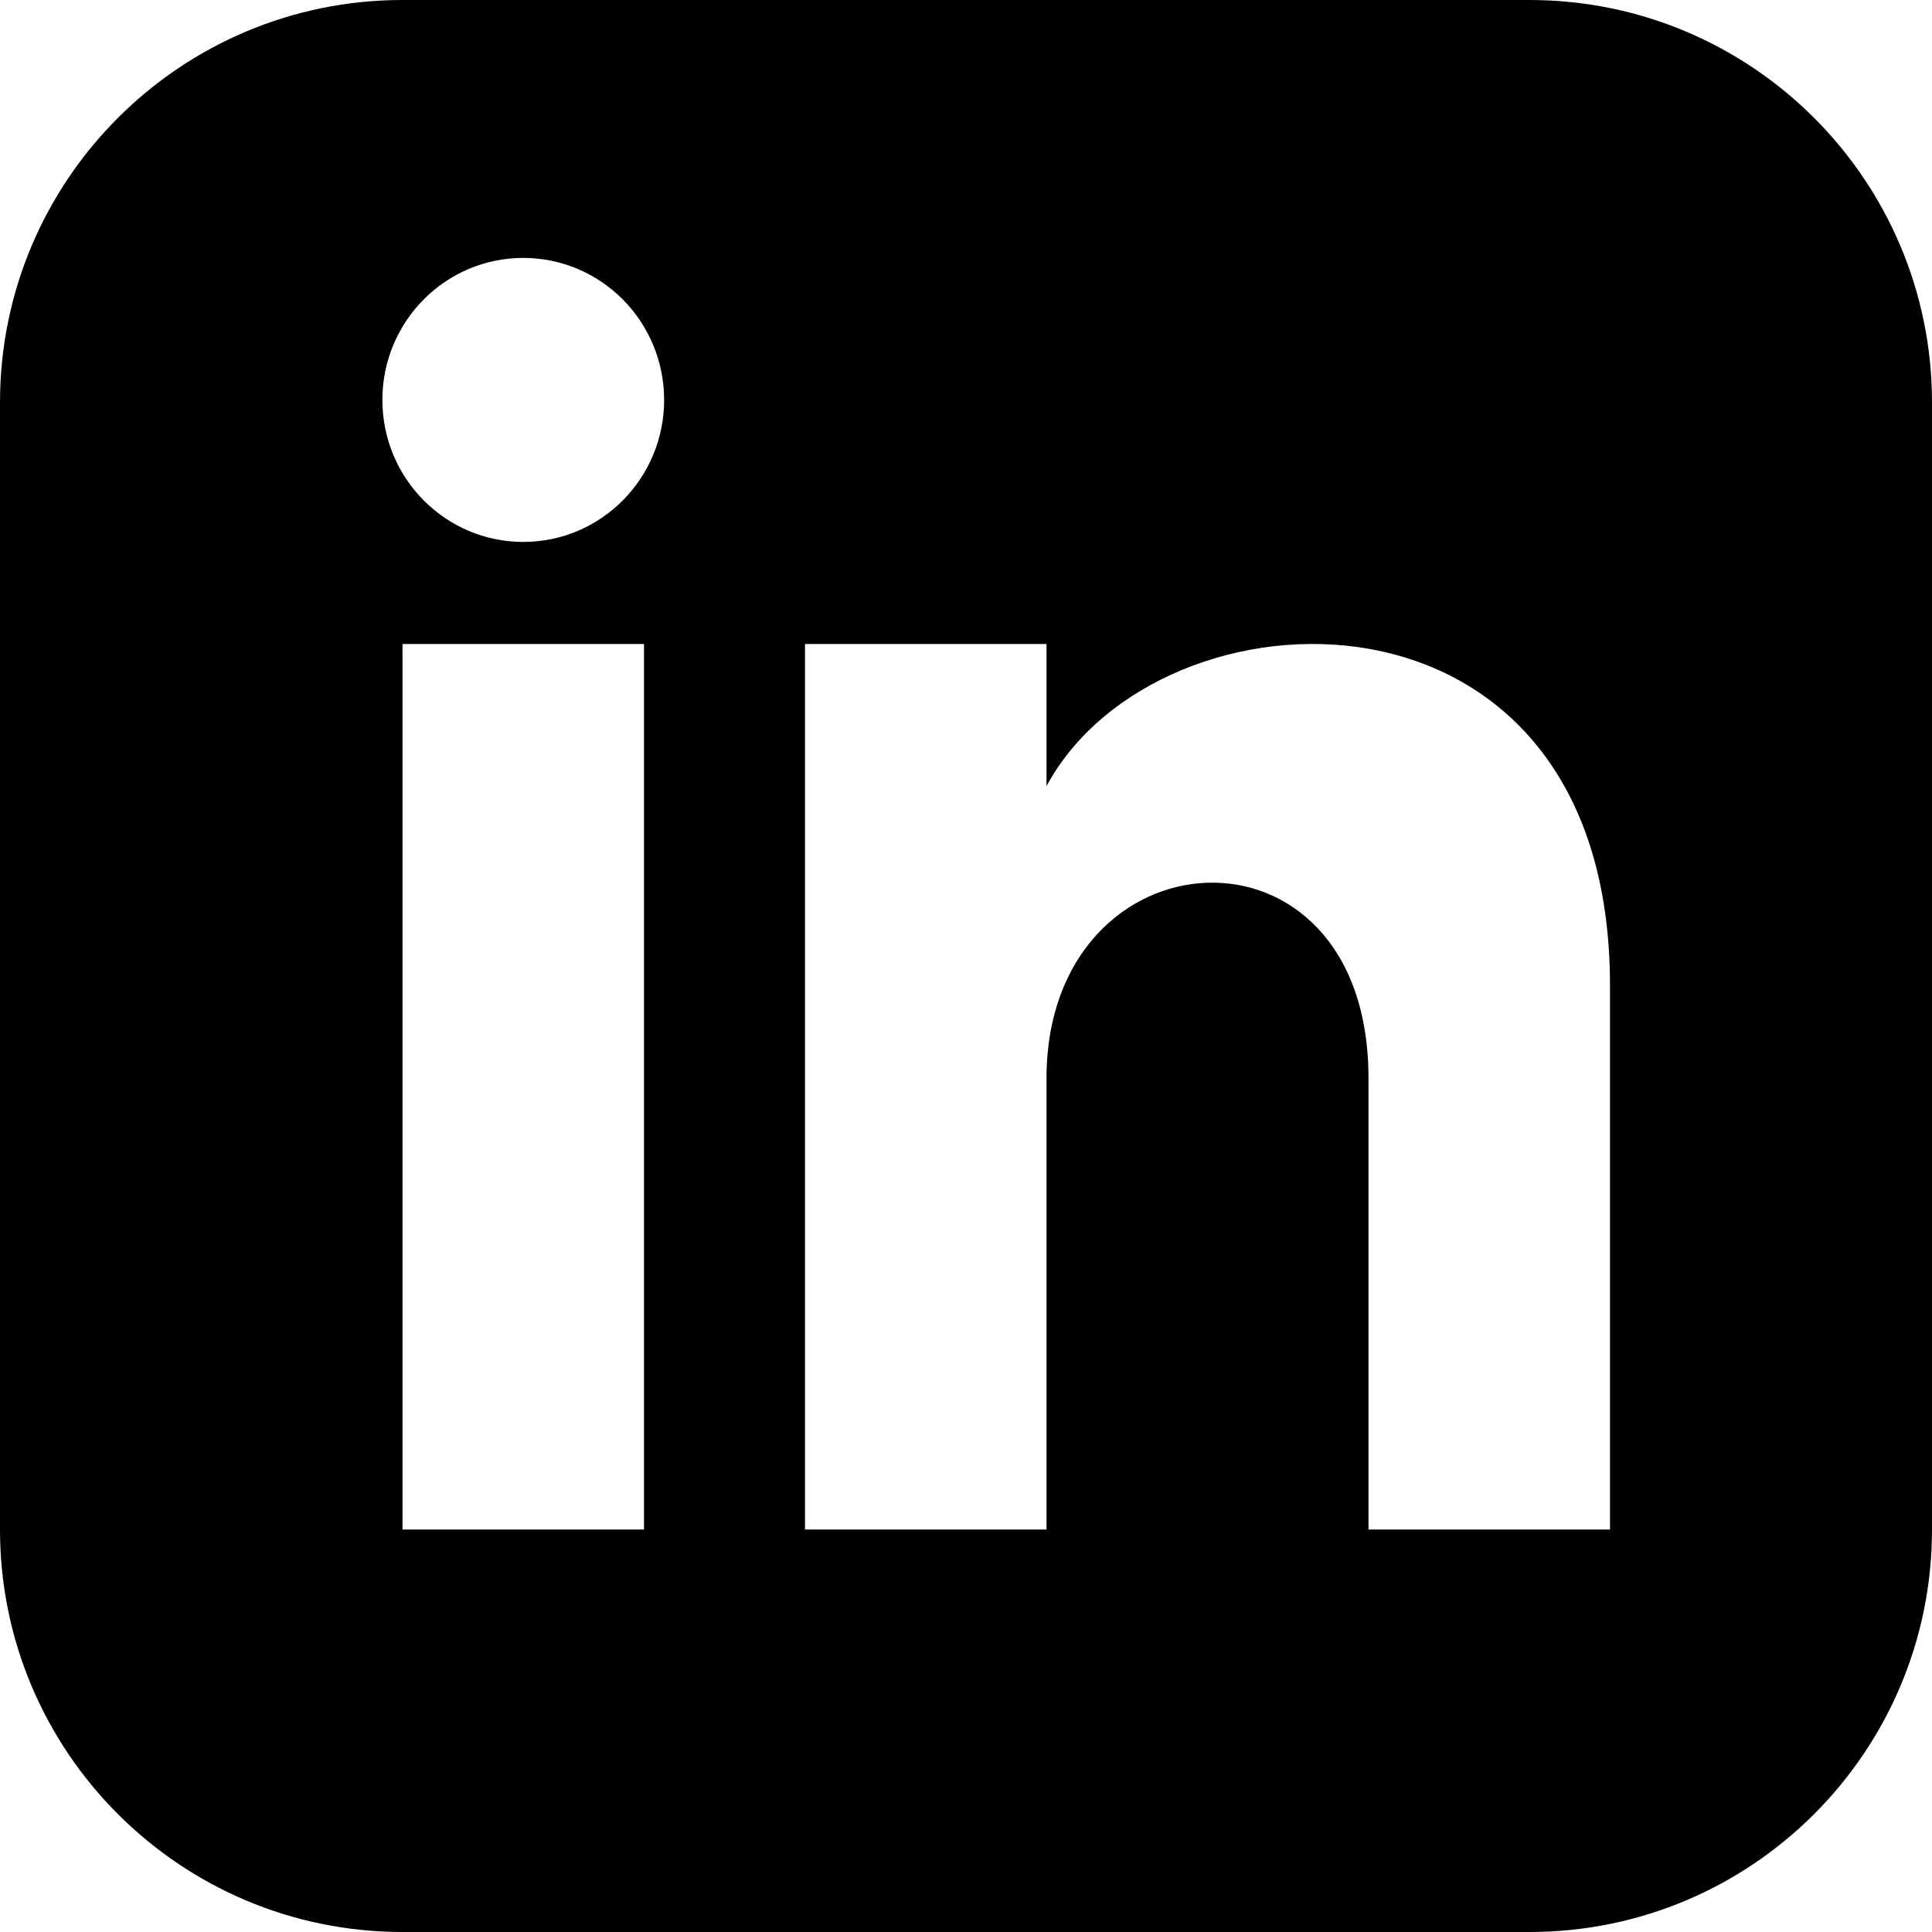
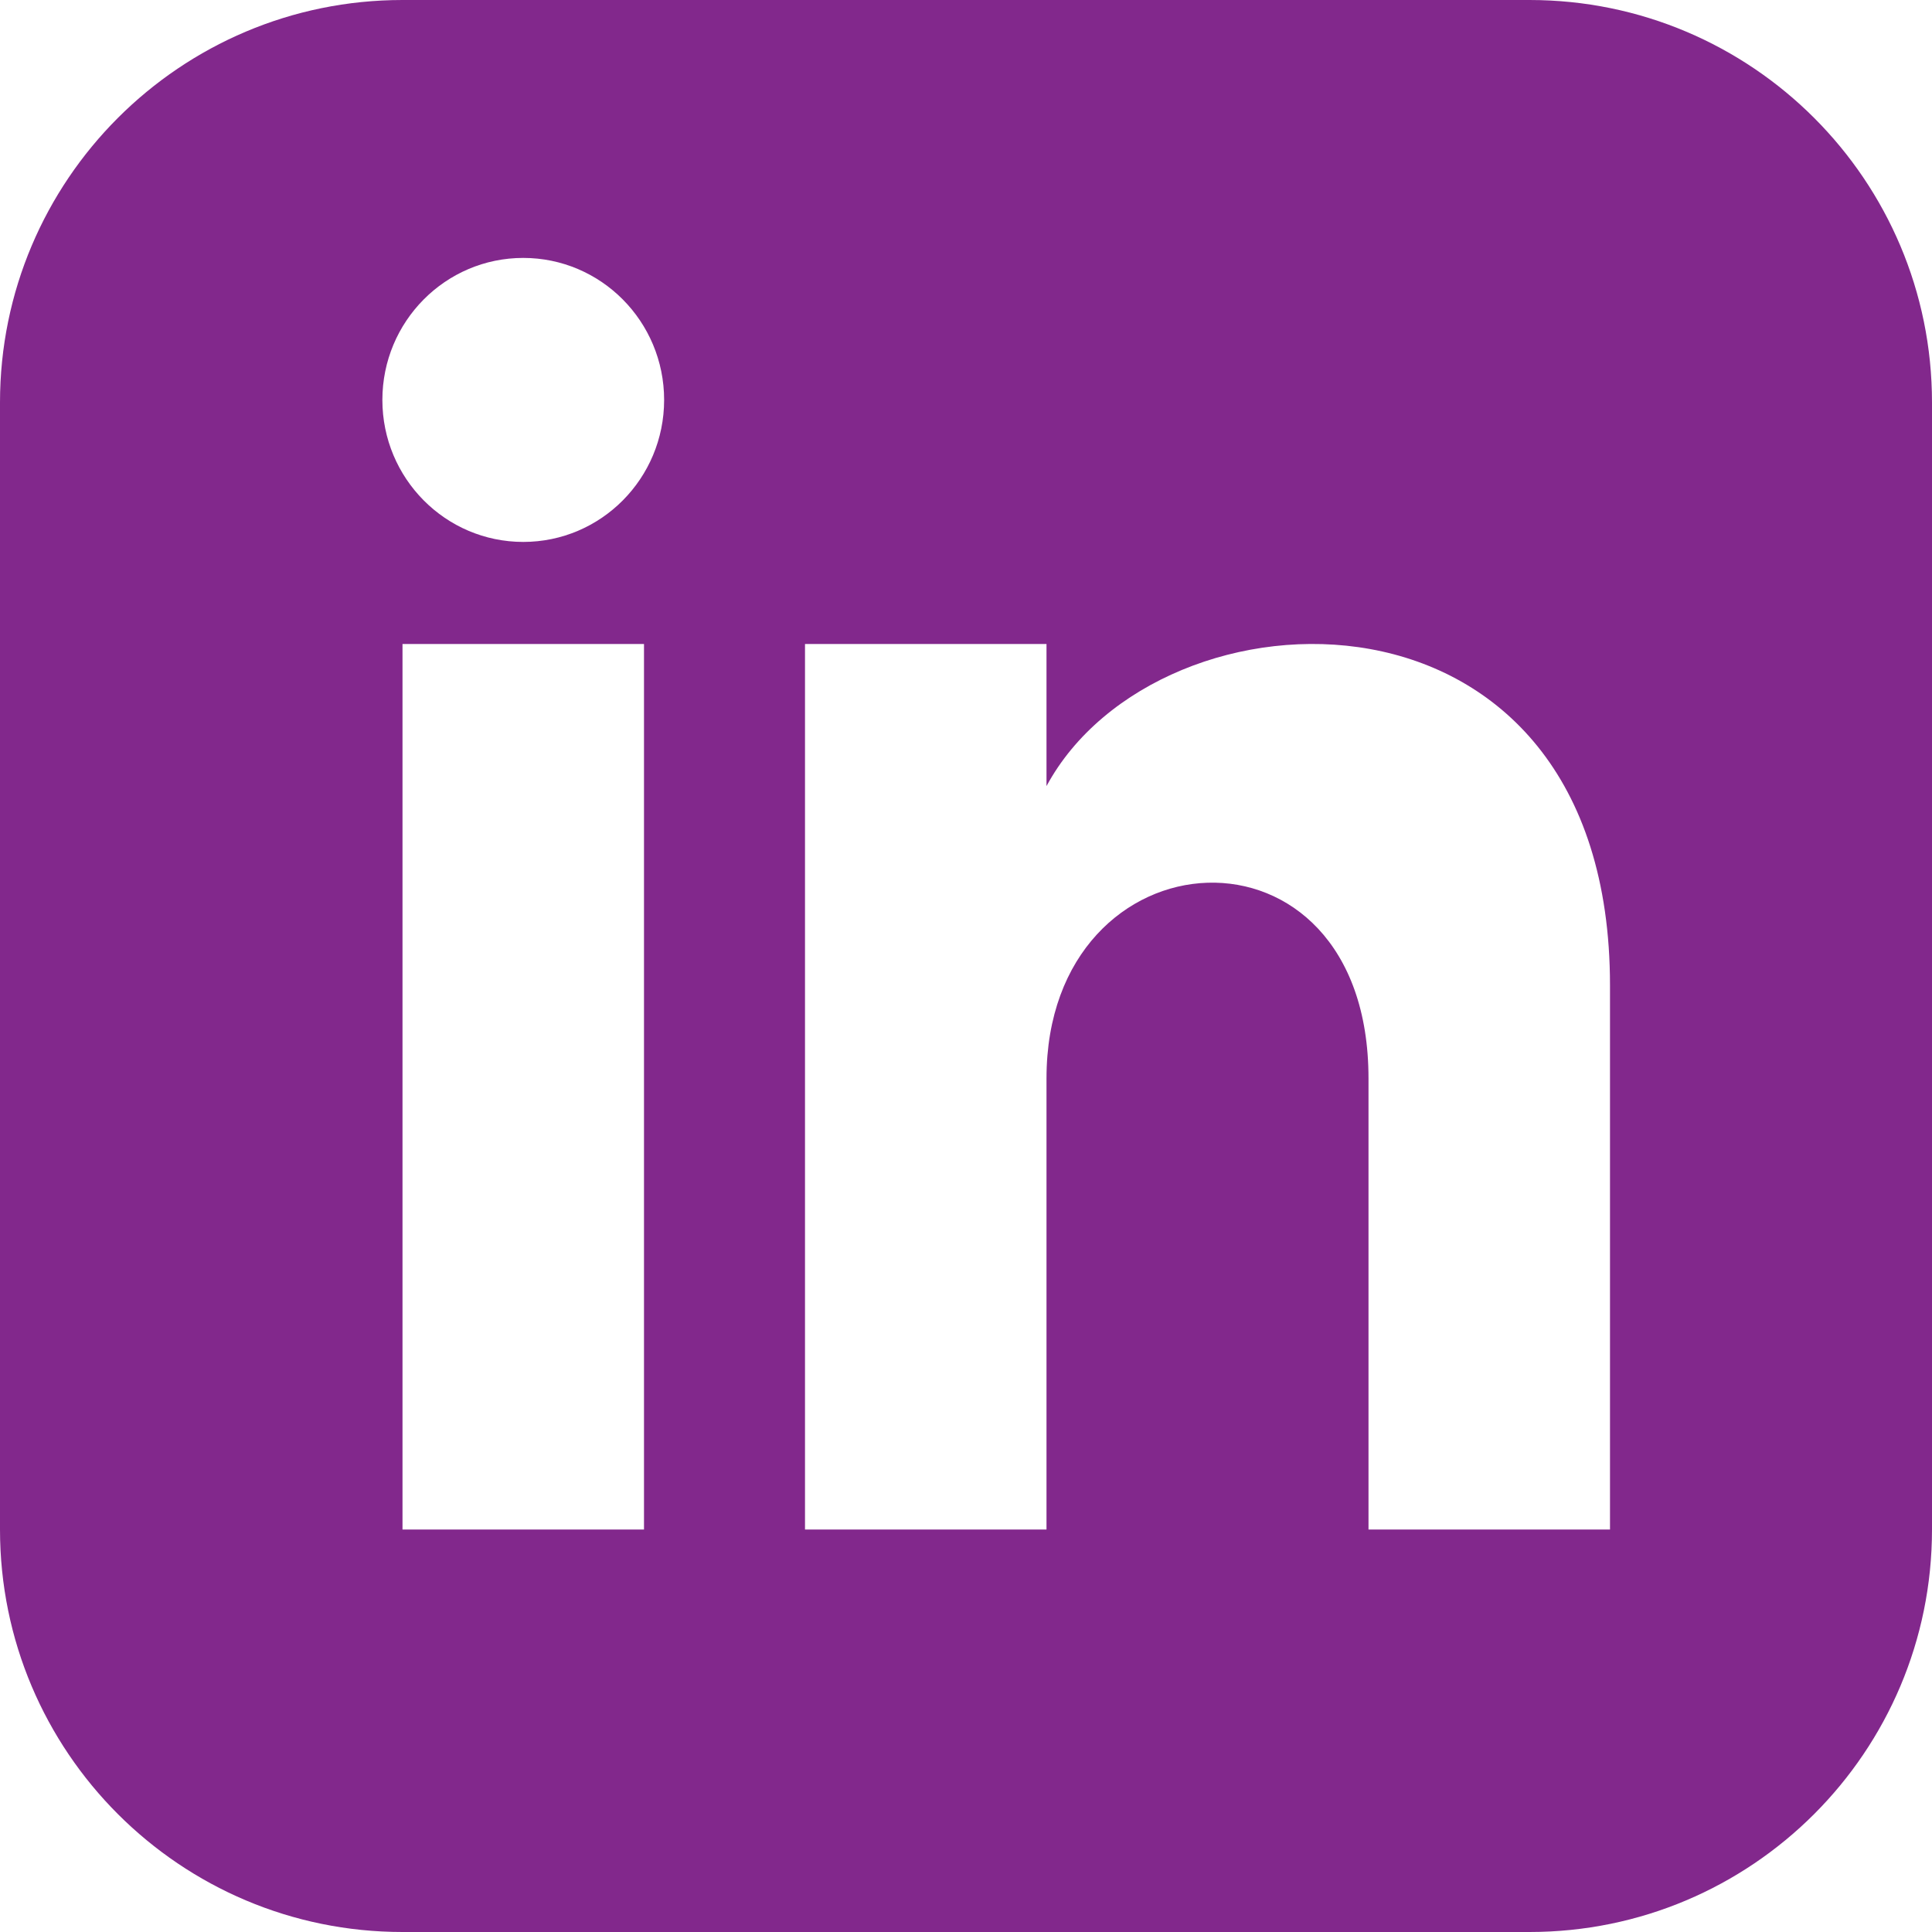
<svg xmlns="http://www.w3.org/2000/svg" width="24" height="24" viewBox="0 0 24 24">
-   <path d="M19 0h-14c-2.761 0-5 2.239-5 5v14c0 2.761 2.239 5 5 5h14c2.762 0 5-2.239 5-5v-14c0-2.761-2.238-5-5-5zm-11 19h-3v-11h3v11zm-1.5-12.268c-.966 0-1.75-.79-1.75-1.764s.784-1.764 1.75-1.764 1.75.79 1.75 1.764-.783 1.764-1.75 1.764zm13.5 12.268h-3v-5.604c0-3.368-4-3.113-4 0v5.604h-3v-11h3v1.765c1.396-2.586 7-2.777 7 2.476v6.759z" />
+   <path d="M19 0h-14c-2.761 0-5 2.239-5 5v14c0 2.761 2.239 5 5 5h14c2.762 0 5-2.239 5-5v-14c0-2.761-2.238-5-5-5zm-11 19h-3v-11h3v11zm-1.5-12.268c-.966 0-1.75-.79-1.75-1.764s.784-1.764 1.75-1.764 1.75.79 1.75 1.764-.783 1.764-1.75 1.764zm13.5 12.268h-3v-5.604c0-3.368-4-3.113-4 0v5.604h-3v-11h3v1.765c1.396-2.586 7-2.777 7 2.476v6.759z" fill="RGB(130 40 140)" />
</svg>
